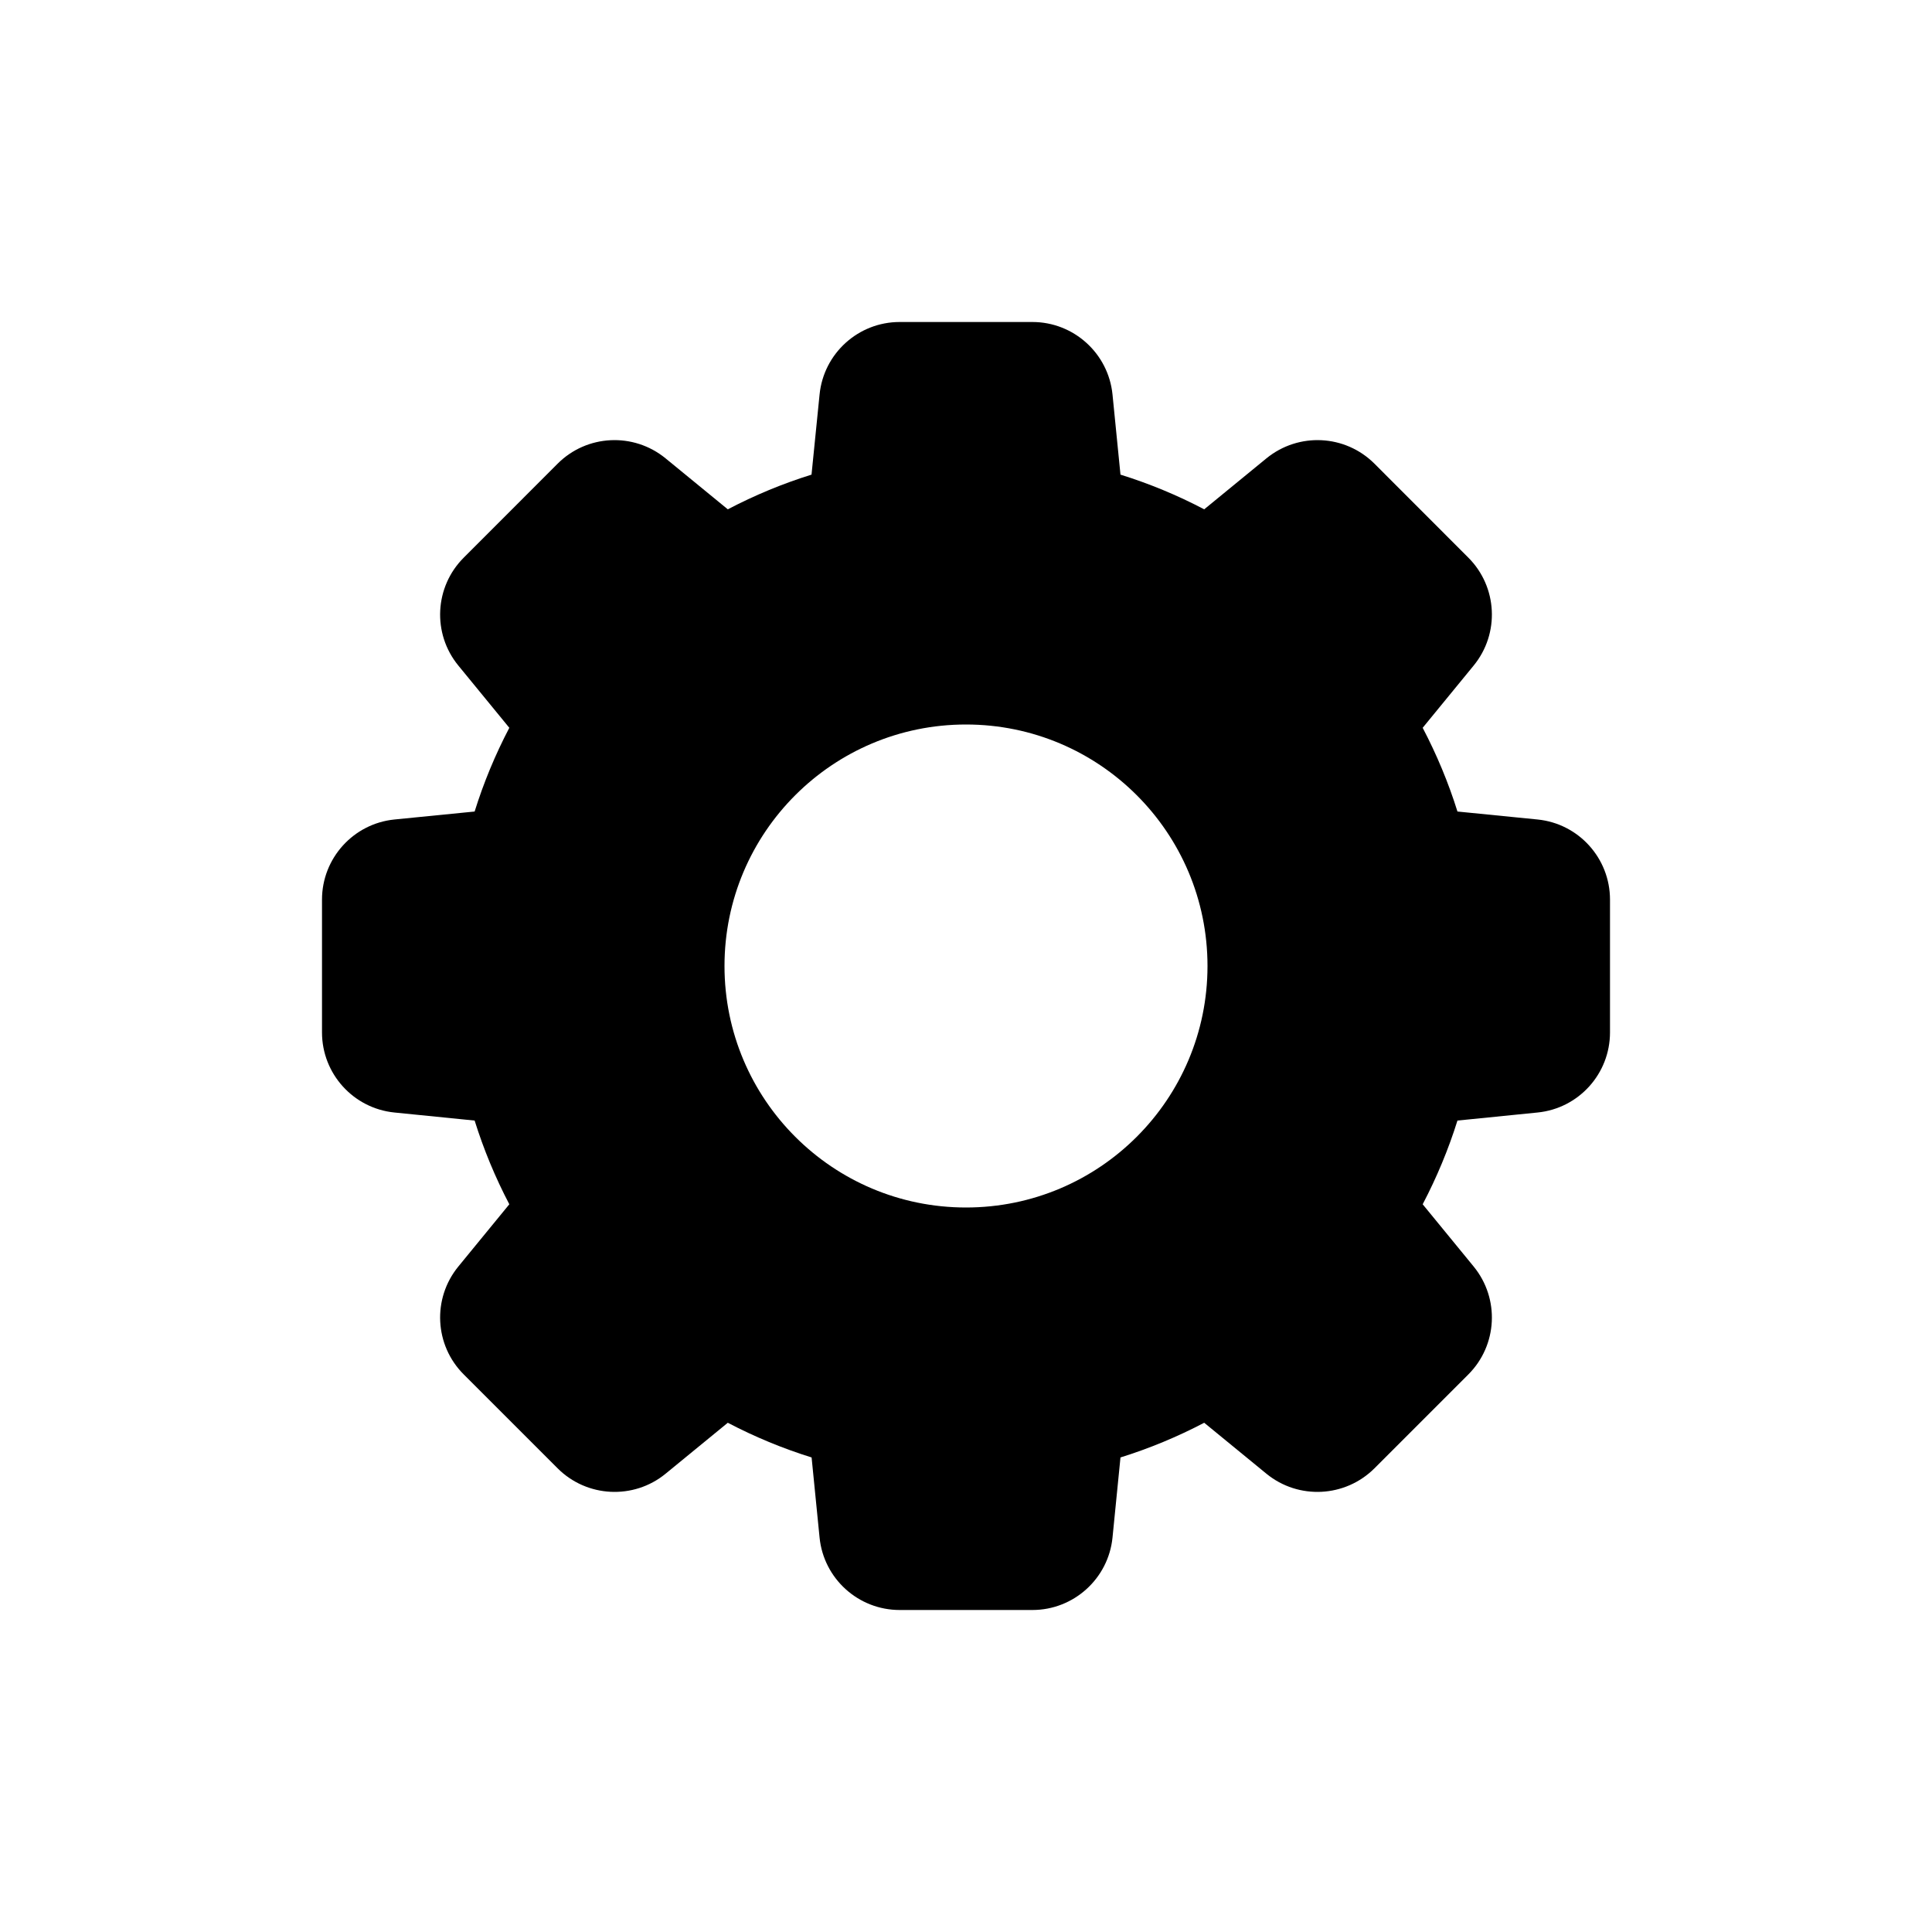
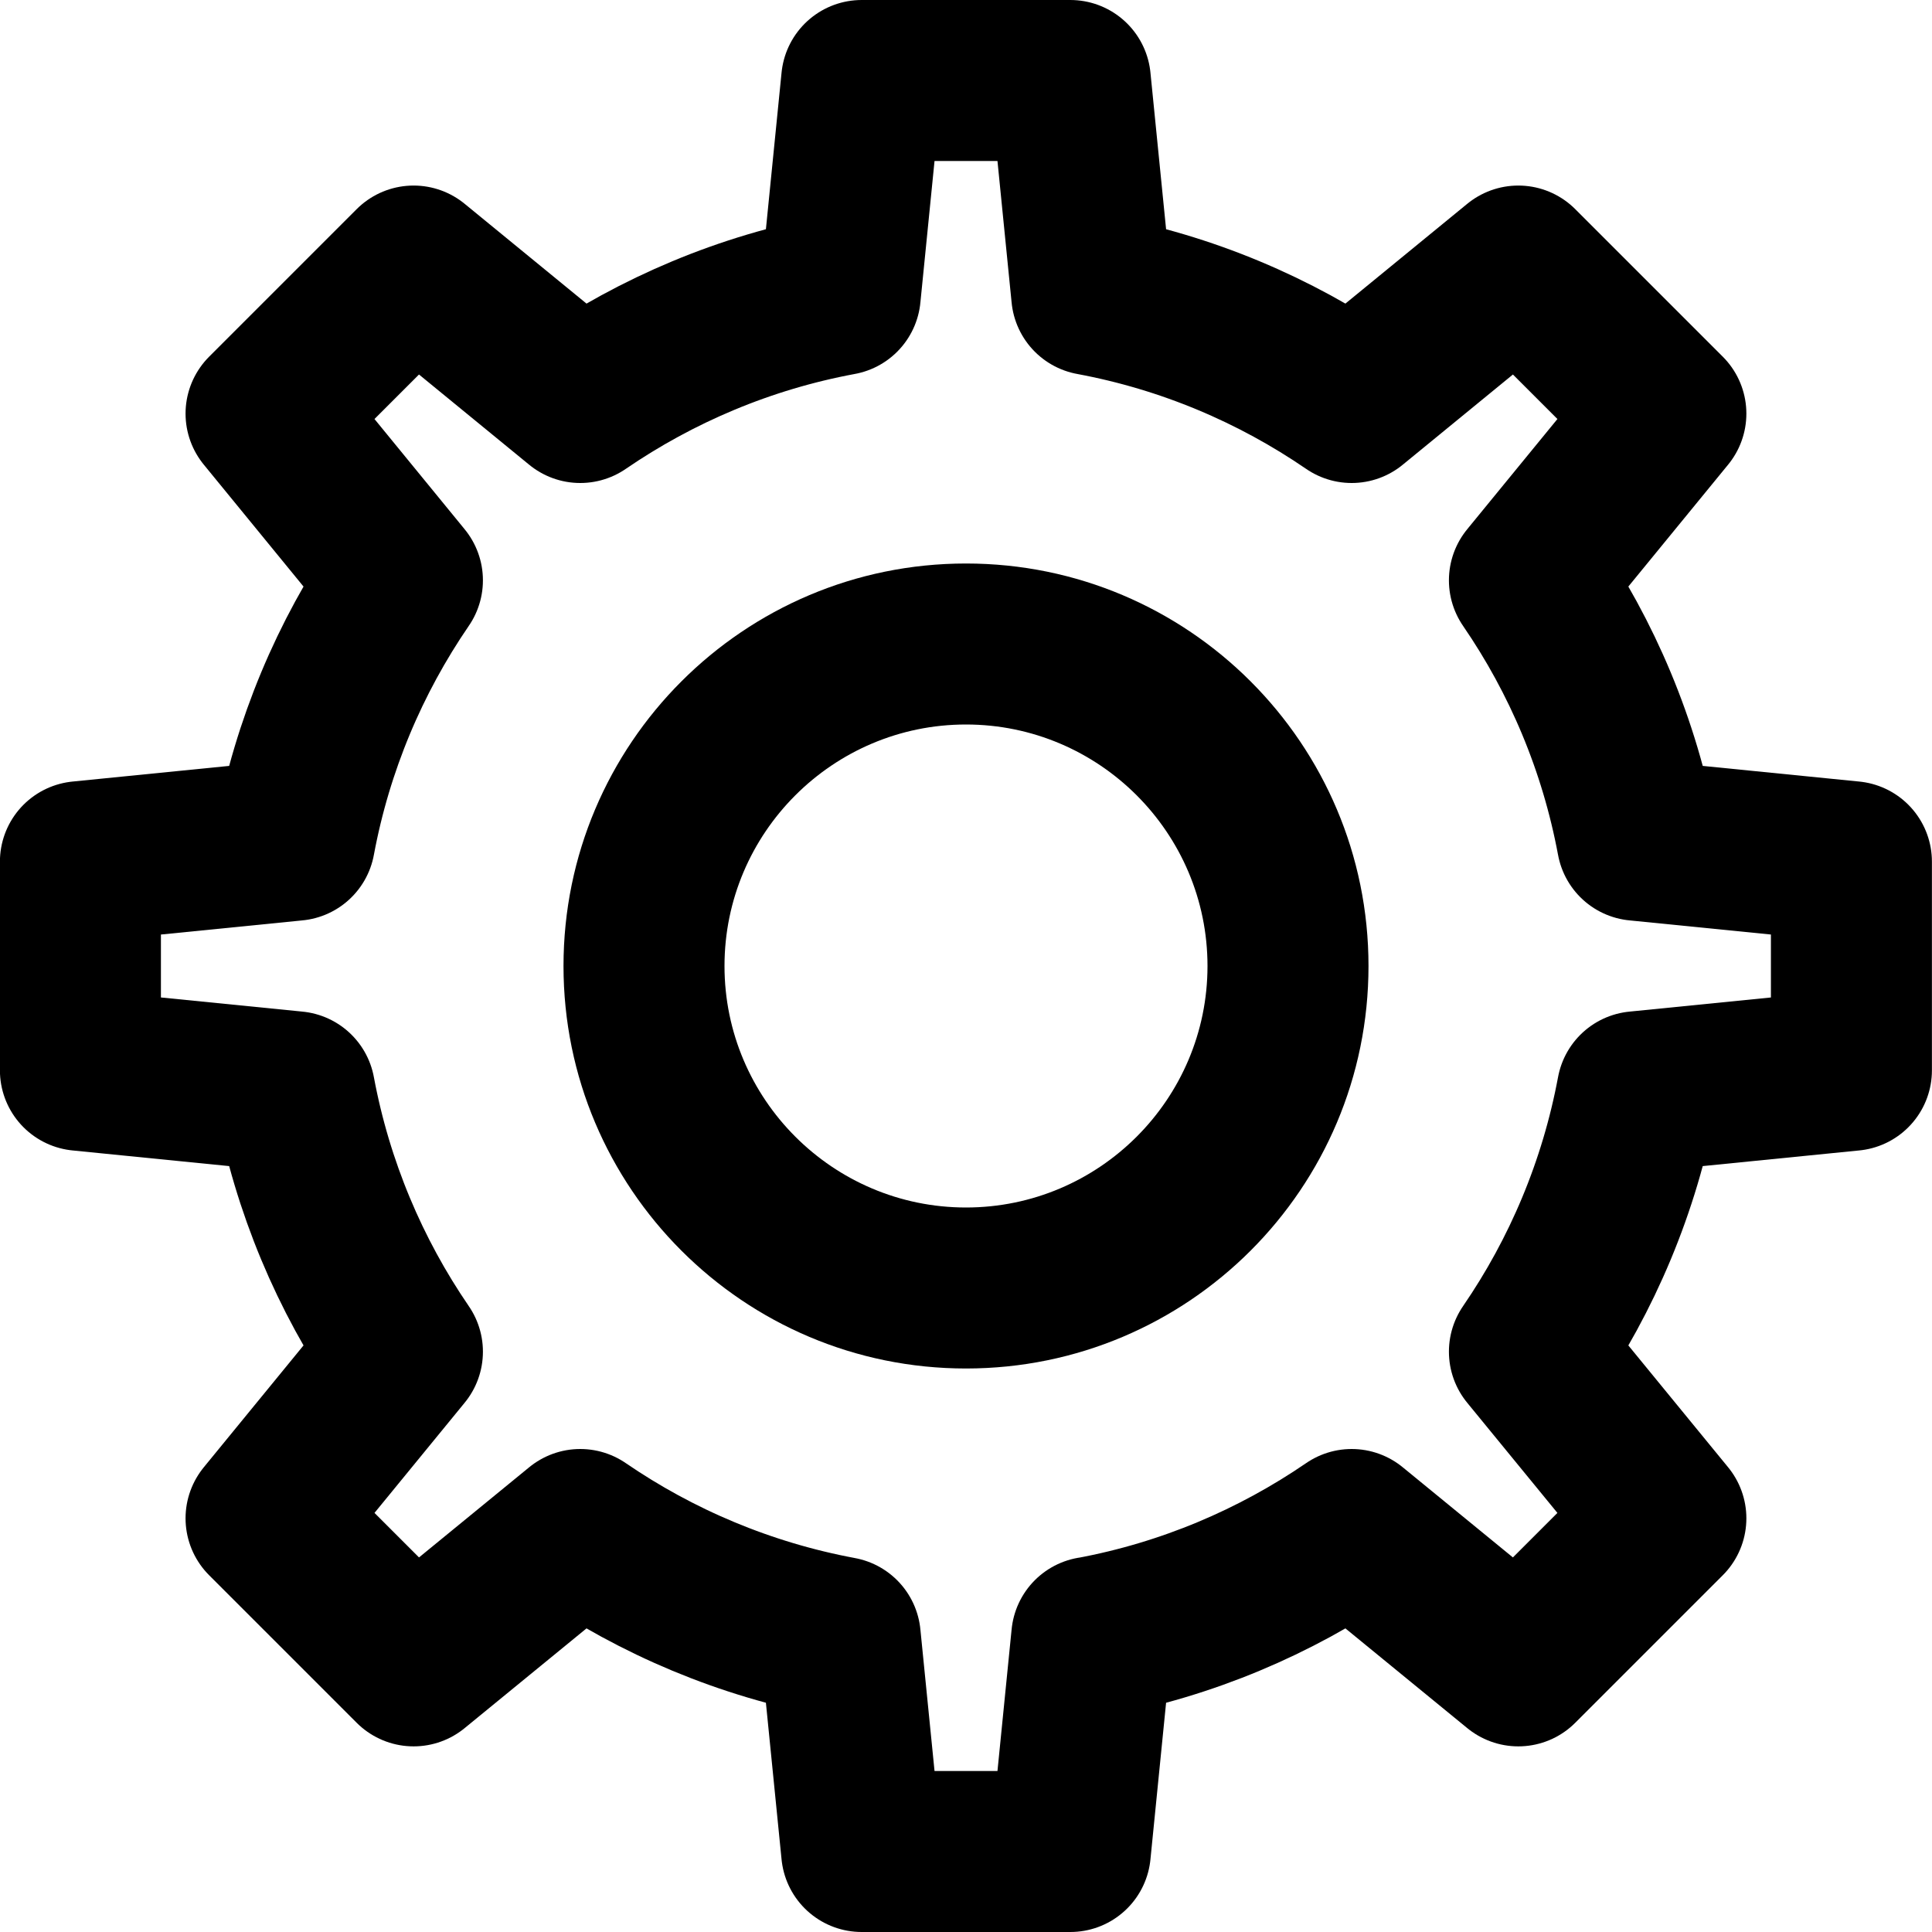
<svg width="24px" height="24px" viewBox="0 0 24 24">
  <g stroke="none" stroke-width="1" fill="none" fill-rule="evenodd">
-     <g fill="currentColor">
-       <path d="M12,15 C10.343,15 9,13.657 9,12 C9,10.343 10.343,9 12,9 C13.657,9 15,10.343 15,12 C15,13.657 13.657,15 12,15 M19.1,10.18 L18.105,10.081 C17.993,9.722 17.848,9.375 17.673,9.041 L18.307,8.267 C18.632,7.87 18.603,7.29 18.24,6.927 L17.074,5.76 C16.709,5.396 16.131,5.369 15.733,5.693 L14.959,6.327 C14.626,6.152 14.278,6.008 13.919,5.896 L13.82,4.901 C13.769,4.39 13.338,4 12.825,4 L11.176,4 C10.662,4 10.232,4.39 10.181,4.901 L10.081,5.896 C9.722,6.008 9.375,6.152 9.041,6.327 L8.267,5.693 C7.87,5.369 7.291,5.396 6.927,5.76 L5.761,6.927 C5.397,7.29 5.368,7.87 5.693,8.267 L6.327,9.041 C6.152,9.375 6.008,9.722 5.896,10.081 L4.9,10.18 C4.39,10.231 4,10.662 4,11.175 L4,12.825 C4,13.339 4.39,13.769 4.9,13.82 L5.896,13.92 C6.008,14.278 6.152,14.626 6.327,14.96 L5.693,15.734 C5.368,16.132 5.397,16.711 5.761,17.074 L6.927,18.24 C7.29,18.603 7.871,18.632 8.267,18.308 L9.041,17.674 C9.375,17.849 9.723,17.993 10.082,18.105 L10.181,19.1 C10.232,19.61 10.662,20 11.176,20 L12.825,20 C13.338,20 13.769,19.61 13.82,19.1 L13.919,18.105 C14.278,17.993 14.625,17.849 14.959,17.674 L15.733,18.308 C16.13,18.632 16.71,18.603 17.074,18.24 L18.24,17.074 C18.603,16.711 18.632,16.132 18.307,15.734 L17.673,14.96 C17.848,14.626 17.993,14.278 18.105,13.92 L19.1,13.82 C19.611,13.769 20,13.339 20,12.825 L20,11.175 C20,10.662 19.611,10.231 19.1,10.18" />
+     <g transform="translate(0, 1)">
+       <path d="M12,6 C9.239,6 7,8.239 7,11 C7,13.762 9.239,16 12,16 C14.762,16 17,13.762 17,11 C17,8.239 14.762,6 12,6 M12,8 C13.654,8 15,9.346 15,11 C15,12.654 13.654,14 12,14 C10.346,14 9,12.654 9,11 C9,9.346 10.346,8 12,8" fill="currentColor" />
+       <path d="M16.791,4 L18.861,2.305 L20.694,4.138 L18.999,6.209 C19.654,7.163 20.118,8.257 20.338,9.438 L22.999,9.704 L22.999,12.296 L20.338,12.562 C20.118,13.742 19.654,14.837 18.999,15.791 L20.694,17.861 L18.861,19.694 L16.791,18 C15.838,18.653 14.746,19.117 13.568,19.337 L13.562,19.337 L13.296,22 L10.704,22 L10.438,19.338 C9.257,19.118 8.163,18.654 7.208,18 L5.138,19.694 L3.305,17.861 L4.999,15.791 C4.345,14.837 3.881,13.742 3.661,12.562 L0.999,12.296 L0.999,9.704 L3.661,9.438 C3.881,8.257 4.345,7.163 4.999,6.209 L3.305,4.138 L5.138,2.305 L7.208,4 C8.163,3.346 9.257,2.881 10.438,2.662 L10.704,0 L13.296,0 L13.562,2.662 C14.742,2.881 15.837,3.346 16.791,4 Z" stroke="currentColor" stroke-width="2" stroke-linecap="round" stroke-linejoin="round" />
    </g>
  </g>
</svg>
